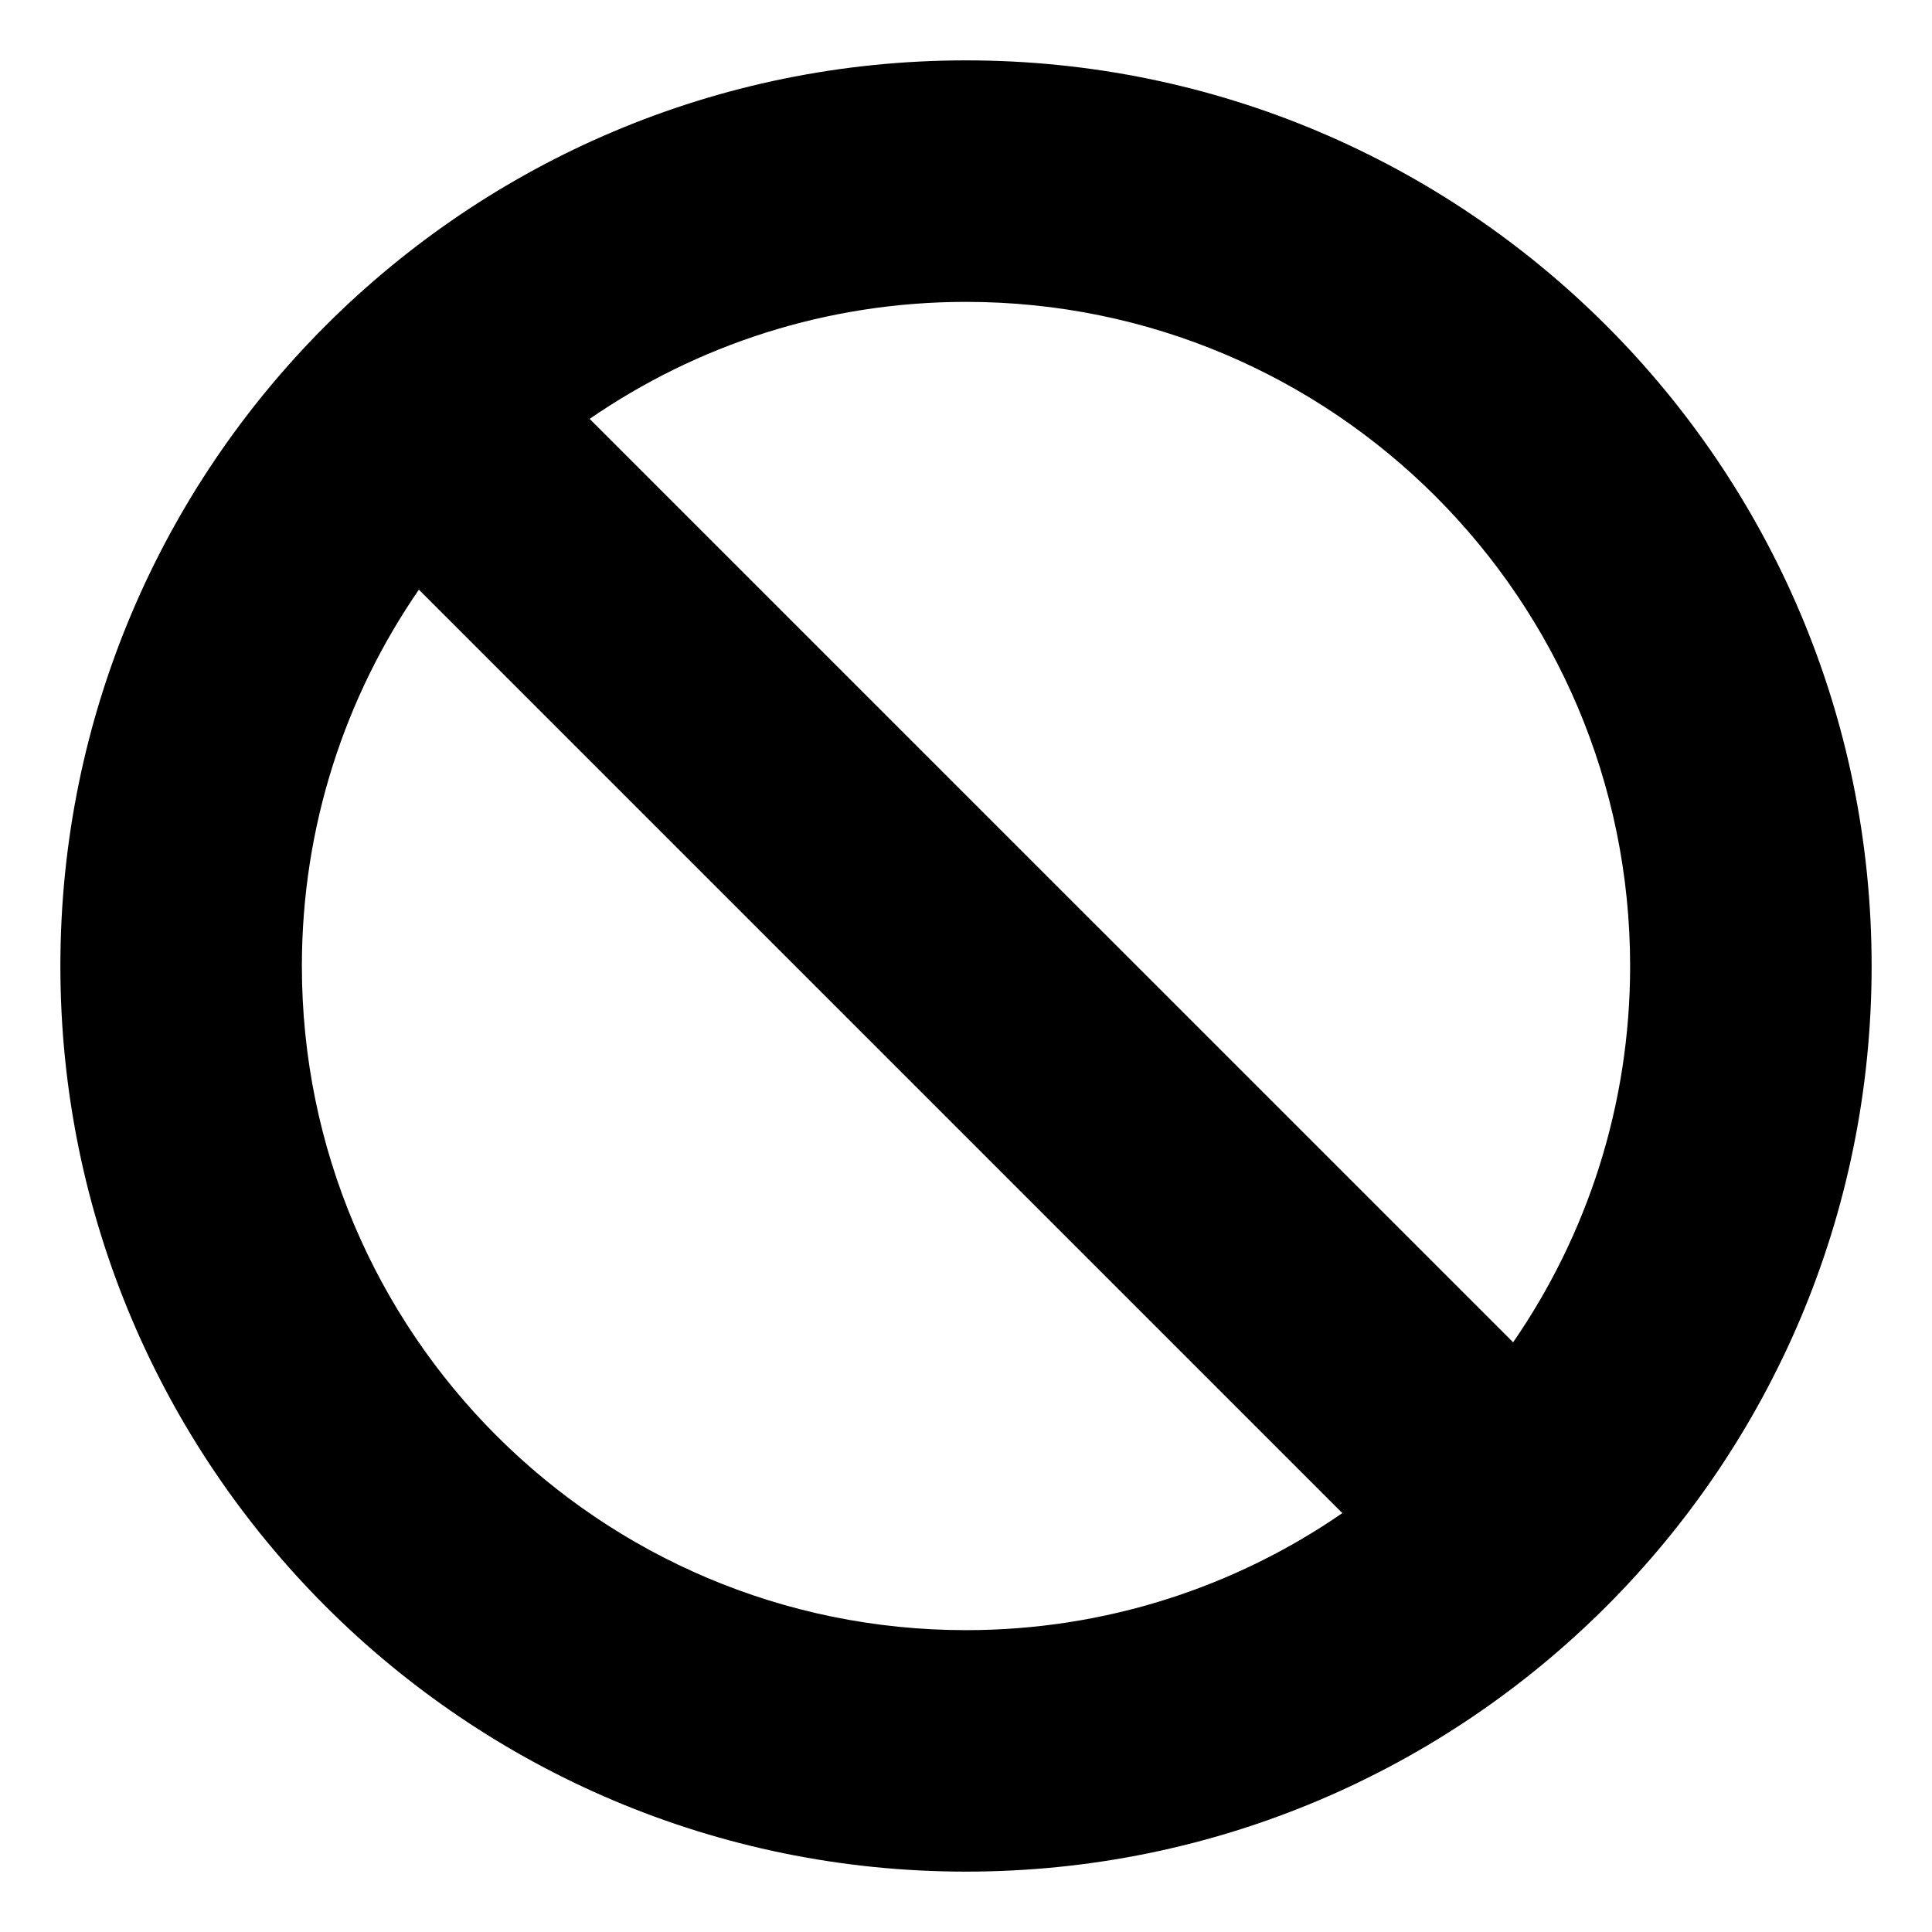
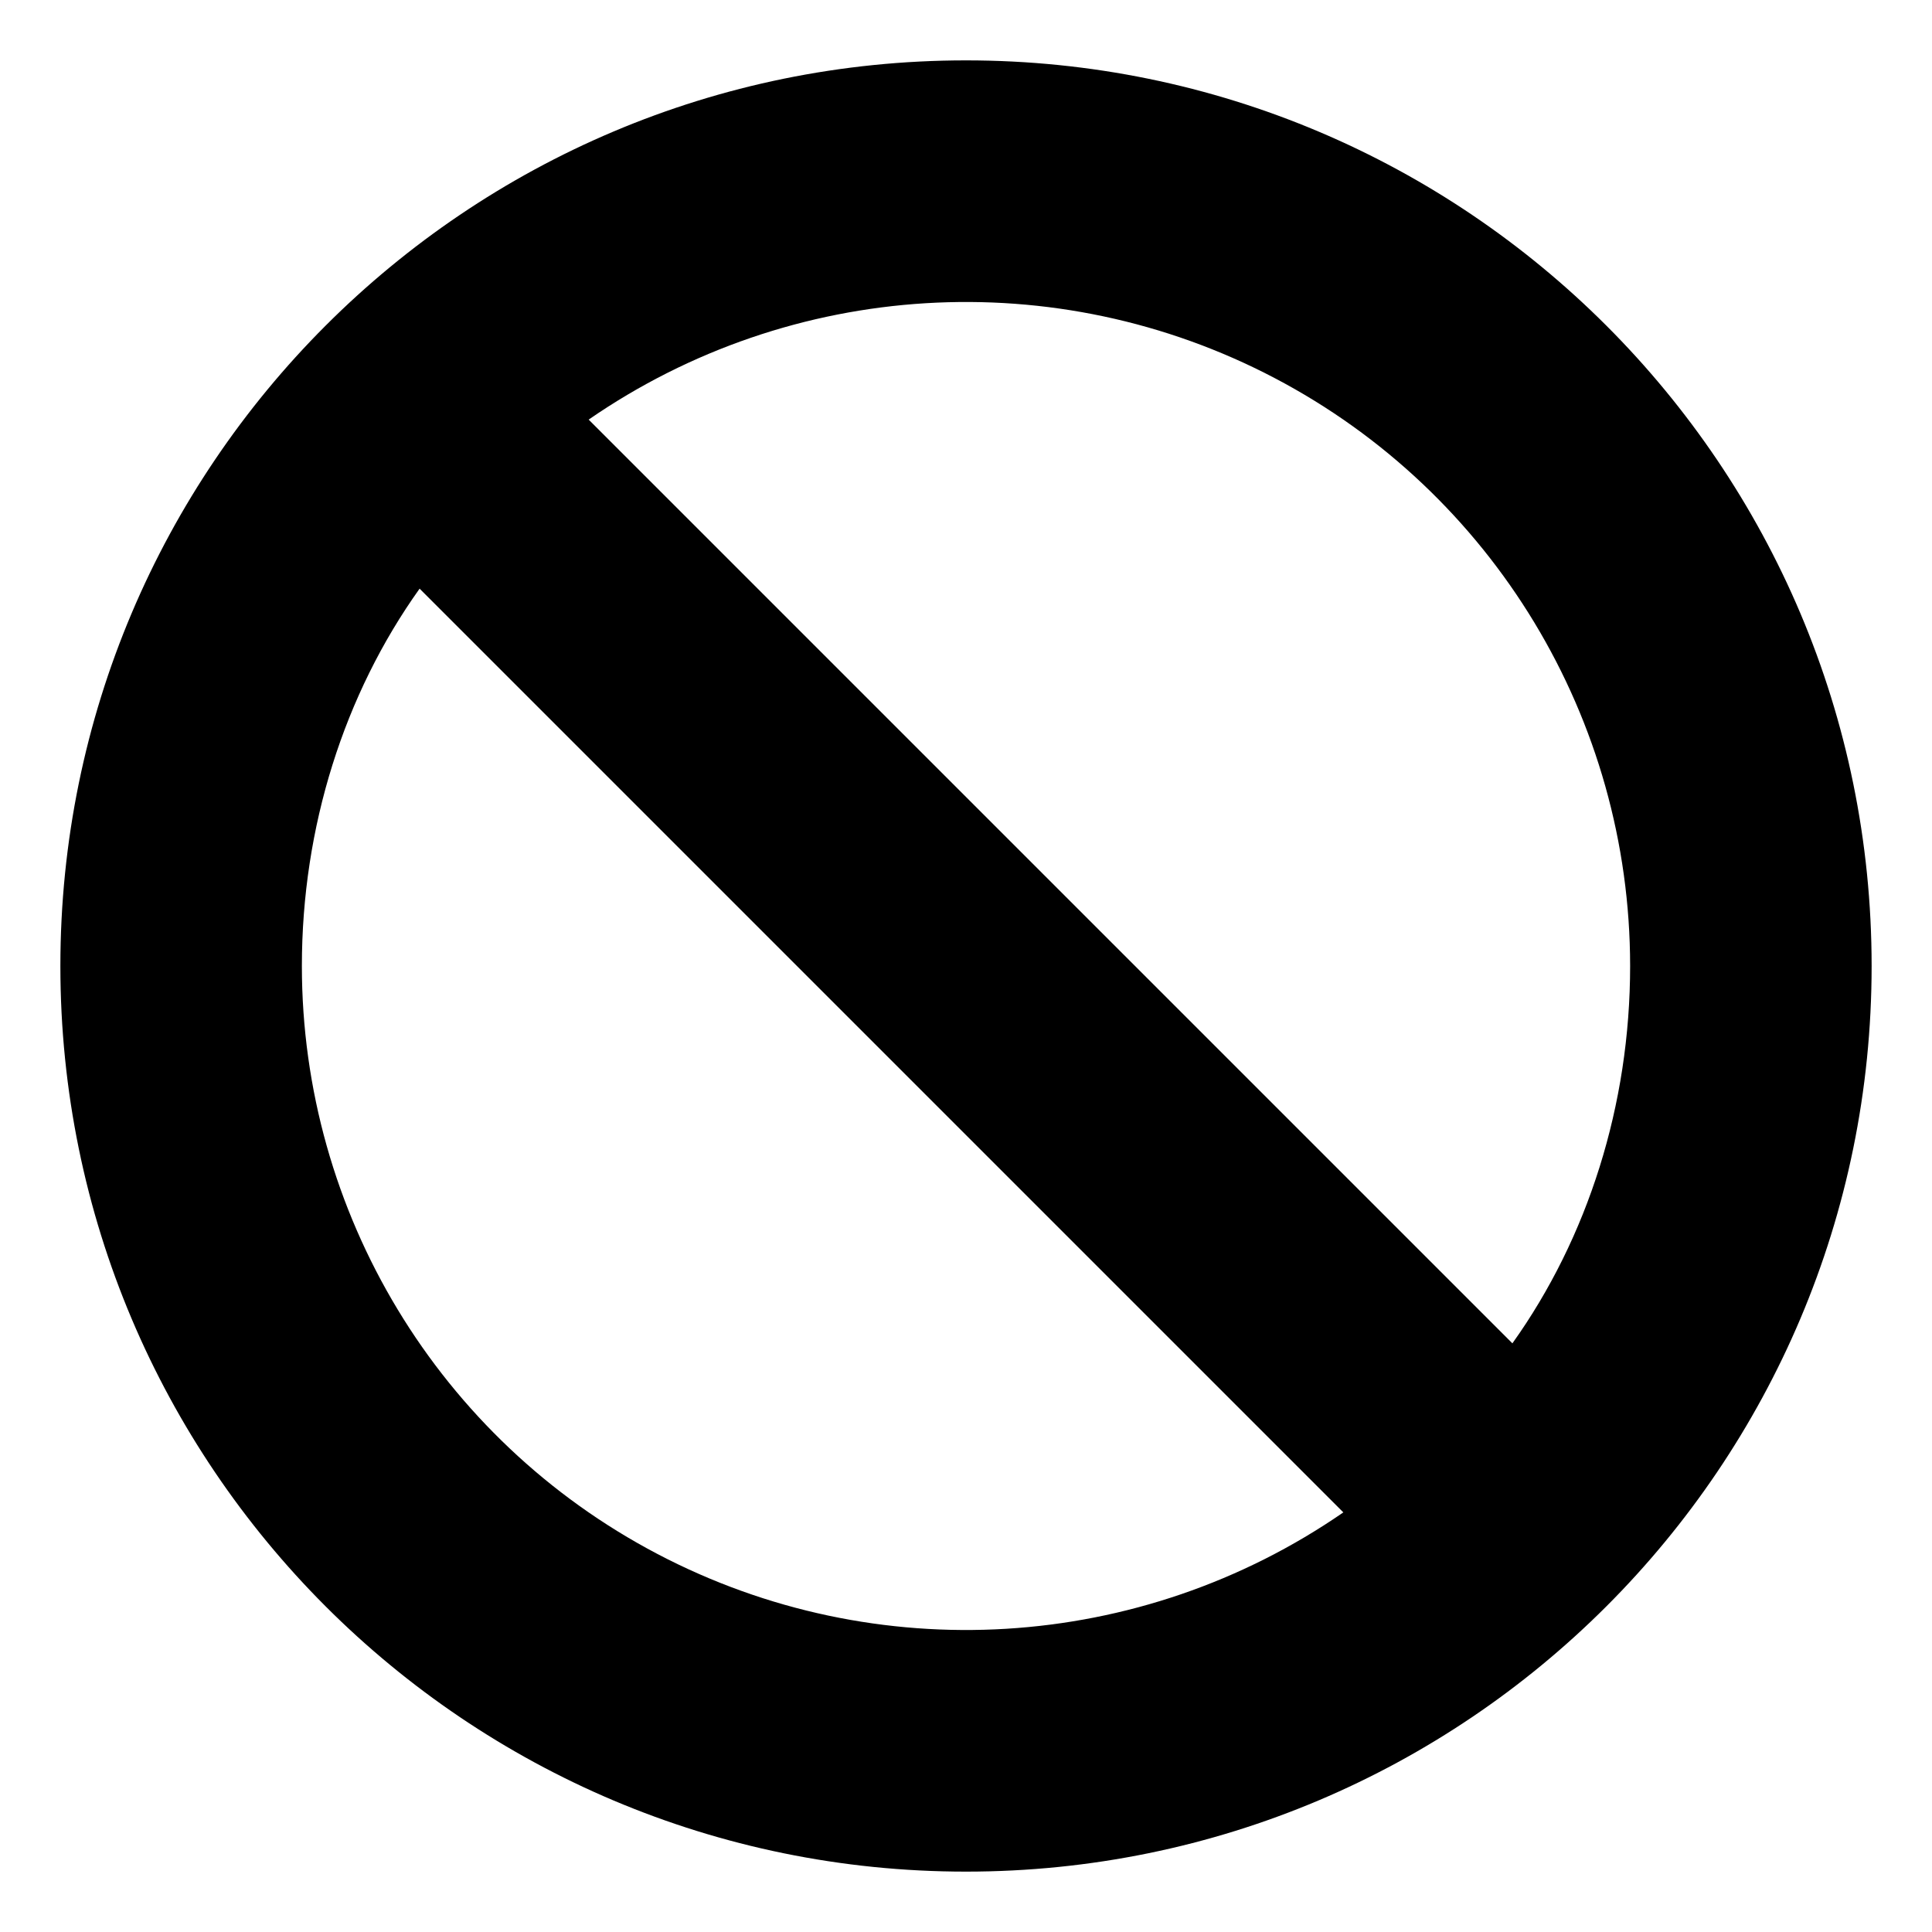
- <svg xmlns="http://www.w3.org/2000/svg" viewBox="0 0 64 64" enable-background="new 0 0 64 64">
-   <path d="M32,2C15.432,2,2,15.432,2,32.001C2,48.567,15.432,62,32,62s30-13.433,30-29.999C62,15.432,48.568,2,32,2z M54,32.001  c0,4.629-1.433,8.922-3.876,12.465l-30.591-30.59C23.077,11.433,27.37,10,32,10C44.15,10,54,19.851,54,32.001z M10,32.001  c0-4.63,1.434-8.924,3.876-12.468l30.591,30.591C40.924,52.567,36.63,54.001,32,54.001C19.85,54.001,10,44.149,10,32.001z" />
+ <svg xmlns="http://www.w3.org/2000/svg" viewBox="0 0 64 64">
+   <path d="M32 2a30 30 0 1 0 0 60 30 30 0 0 0 0-60zm22 30c0 4.6-1.4 9-3.9 12.5L19.5 13.9A22 22 0 0 1 54 32zm-44 0c0-4.6 1.4-9 3.9-12.5l30.6 30.6A22 22 0 0 1 10 32z" />
</svg>
